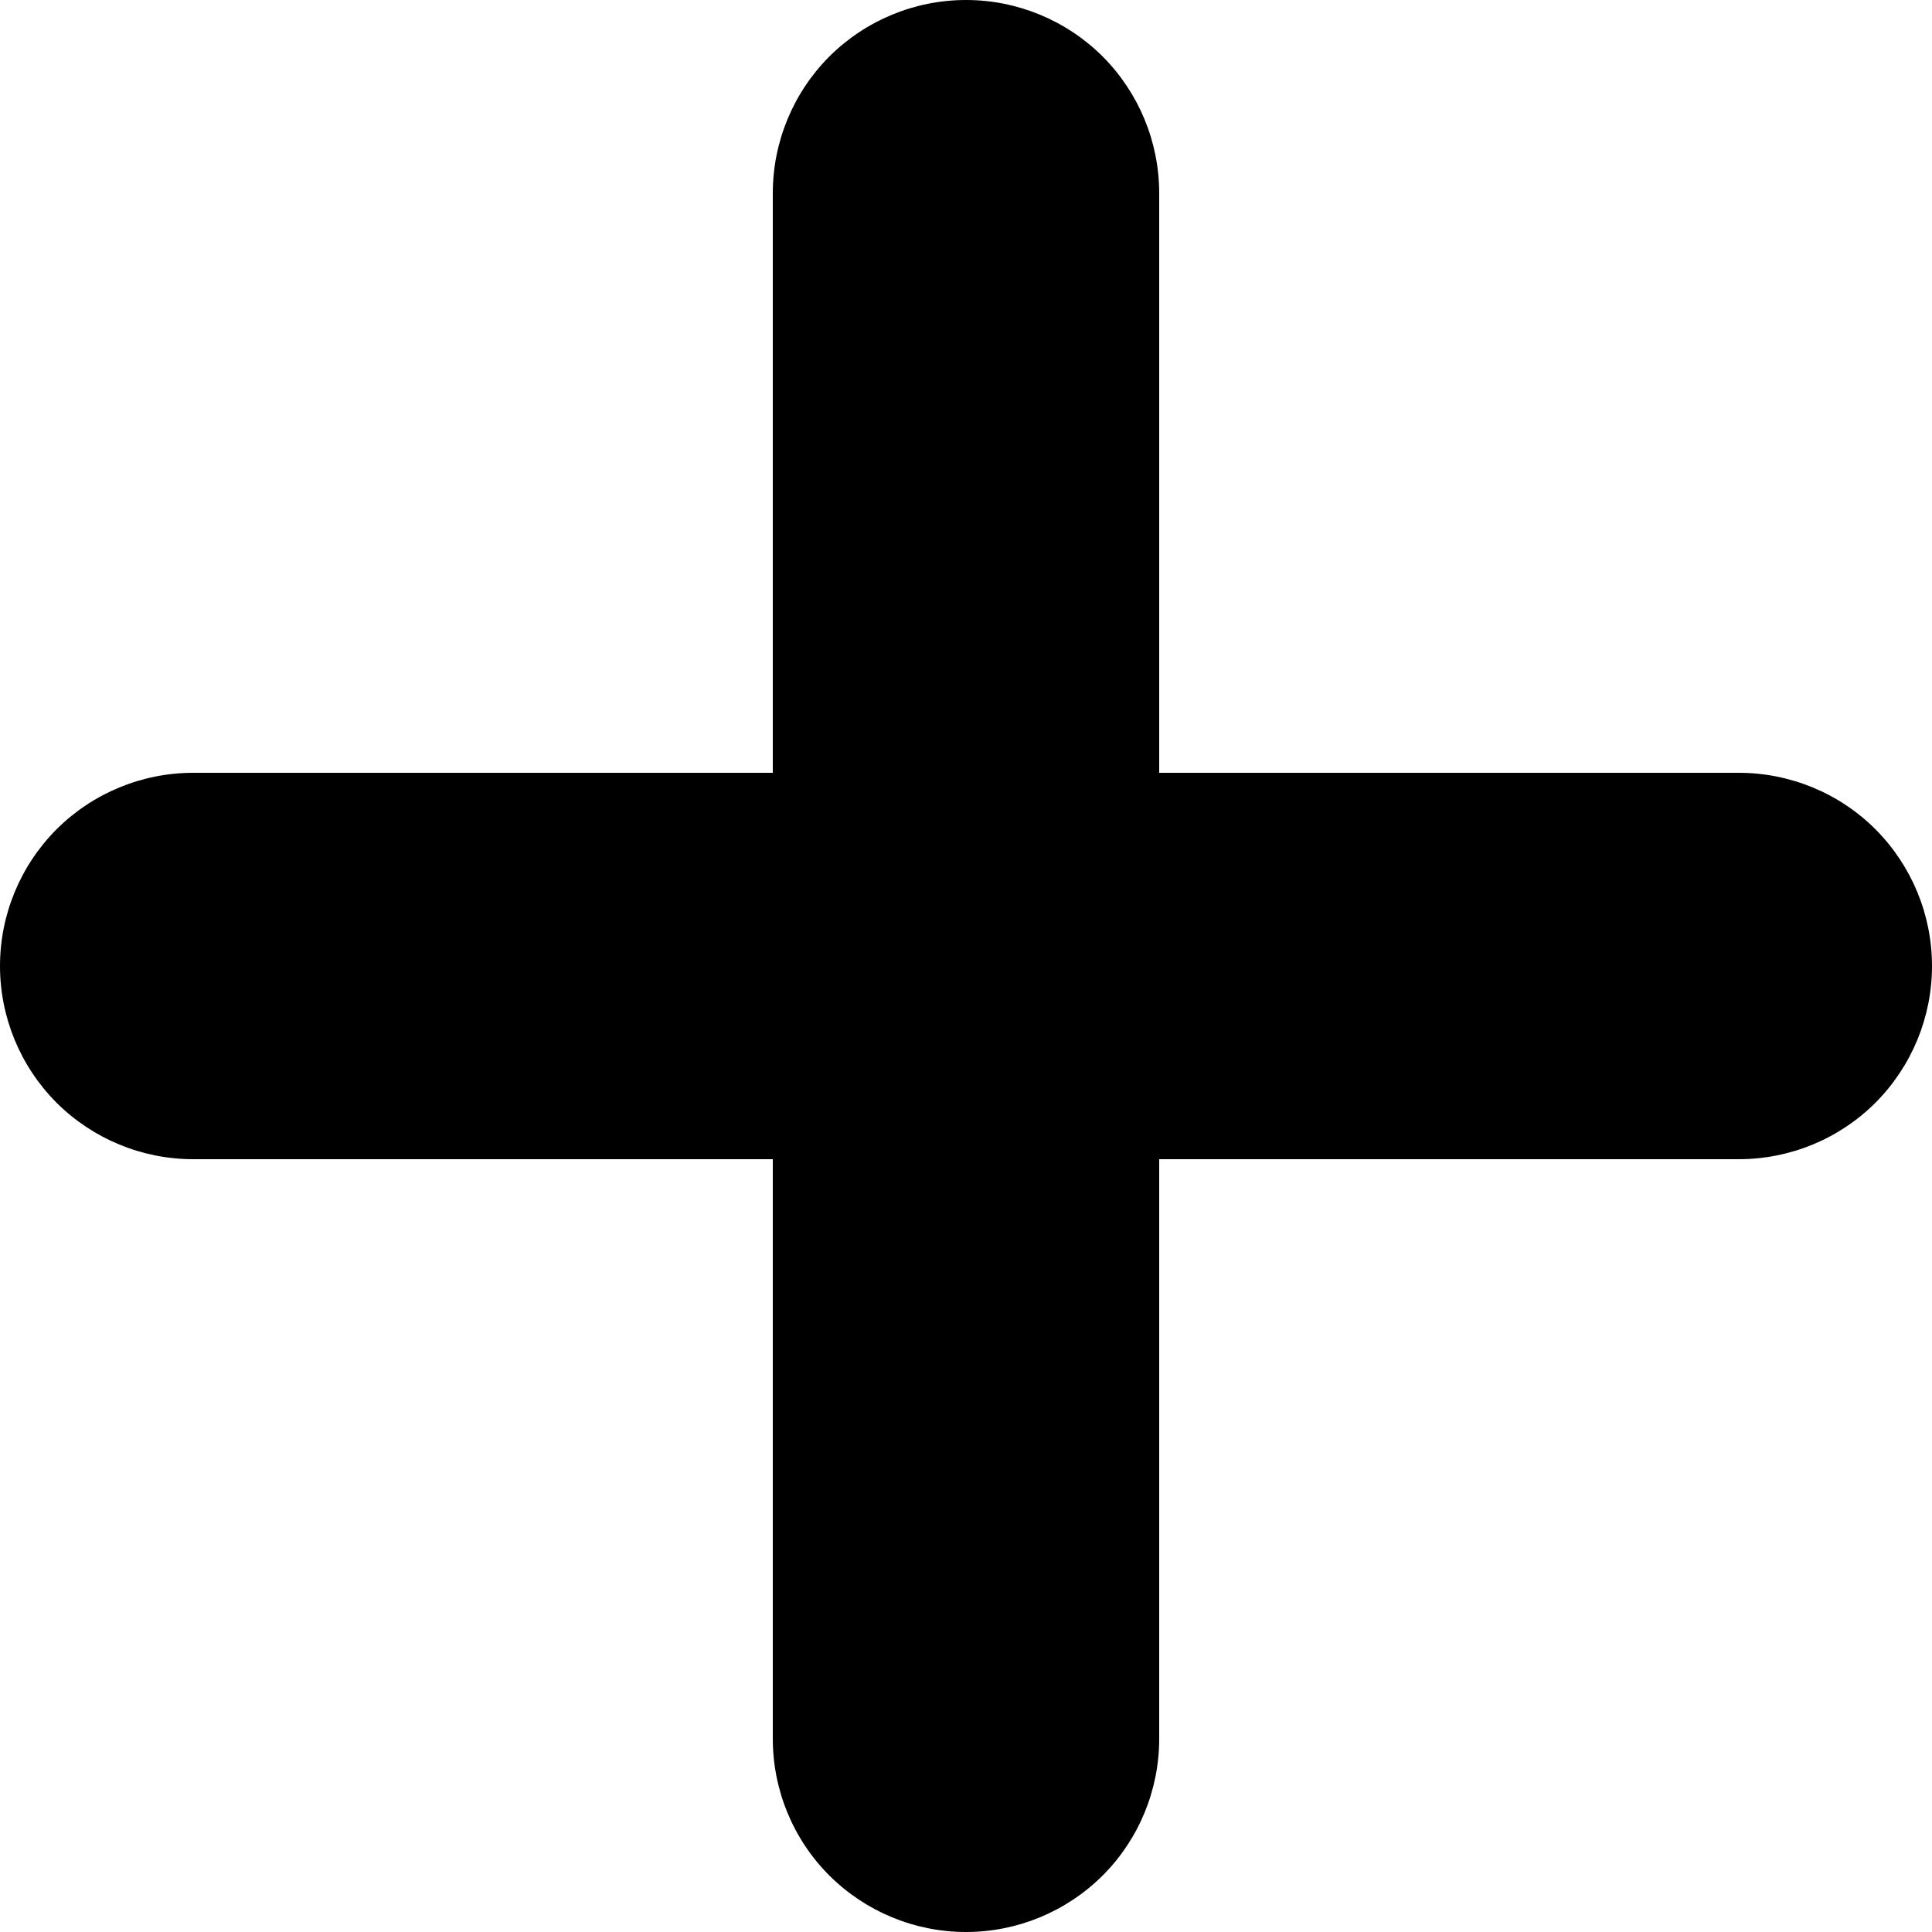
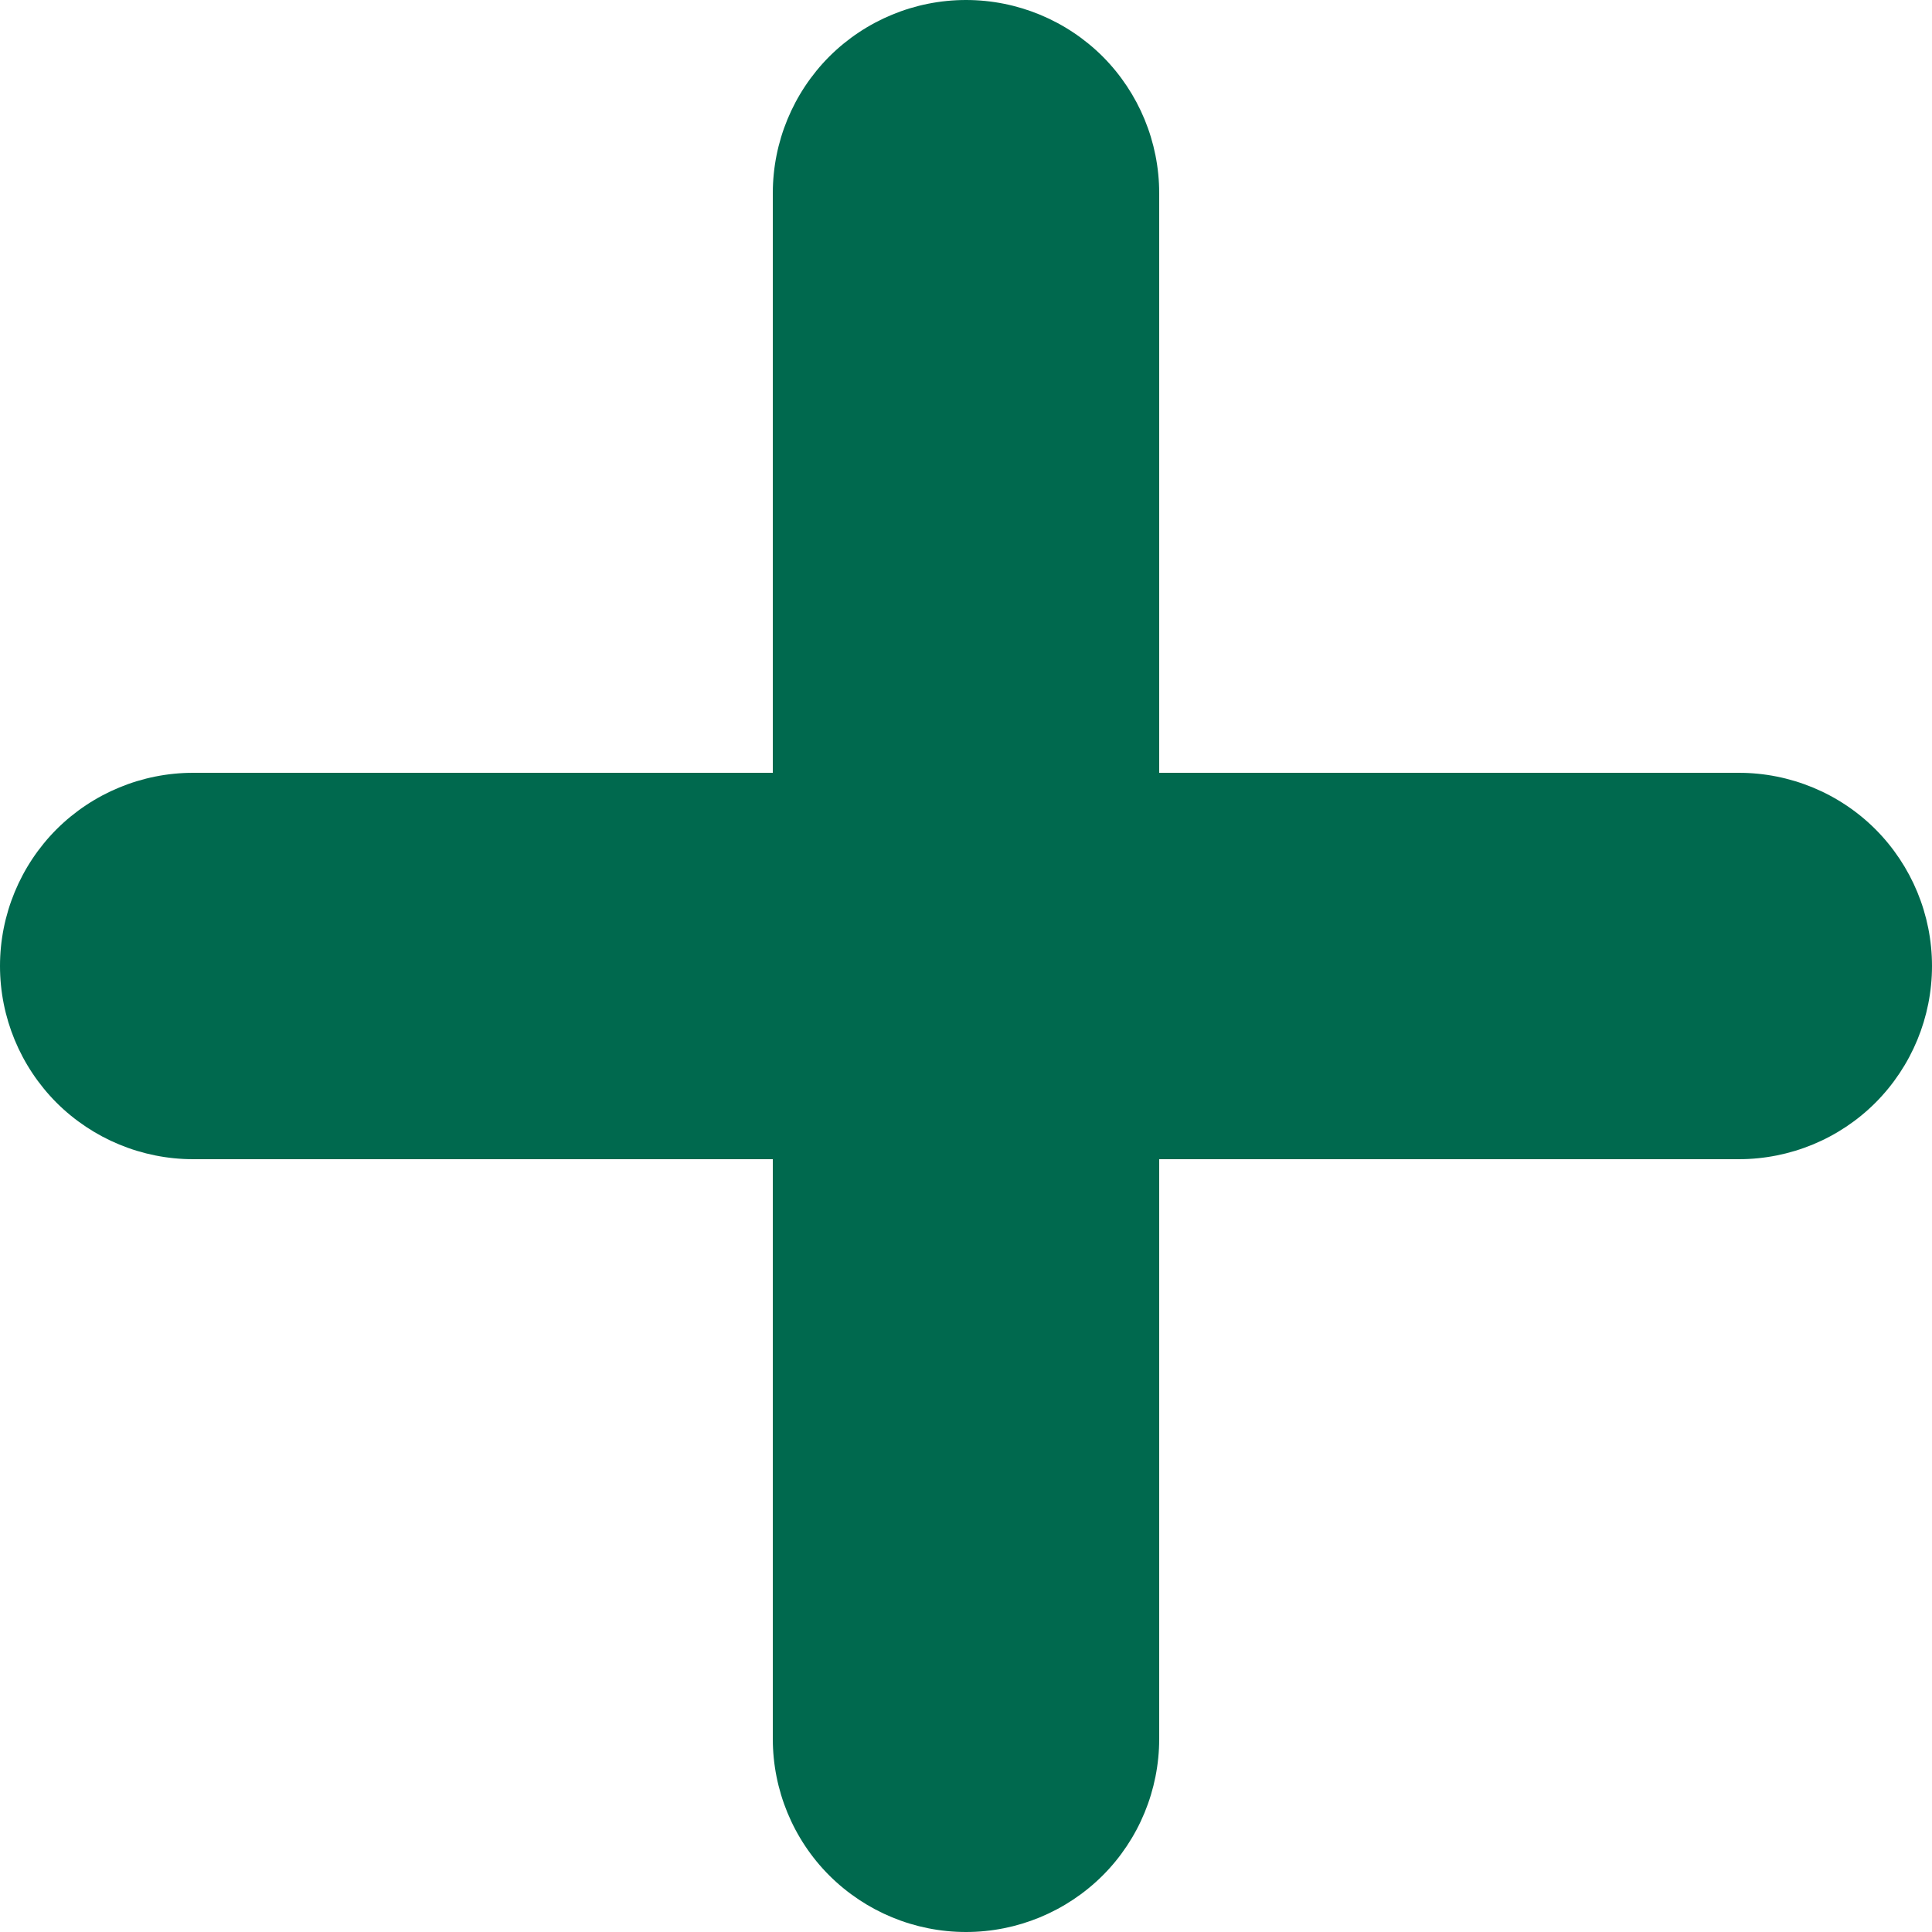
<svg xmlns="http://www.w3.org/2000/svg" width="12" height="12" viewBox="0 0 12 12" fill="none">
-   <path fill-rule="evenodd" clip-rule="evenodd" d="M6 0C6.318 0 6.623 0.126 6.849 0.351C7.074 0.577 7.2 0.882 7.2 1.2V4.8H10.8C11.118 4.8 11.424 4.926 11.649 5.151C11.874 5.377 12 5.682 12 6C12 6.318 11.874 6.623 11.649 6.849C11.424 7.074 11.118 7.2 10.8 7.2H7.2V10.8C7.2 11.118 7.074 11.424 6.849 11.649C6.623 11.874 6.318 12 6 12C5.682 12 5.377 11.874 5.151 11.649C4.926 11.424 4.8 11.118 4.8 10.8V7.2H1.2C0.882 7.2 0.577 7.074 0.351 6.849C0.126 6.623 0 6.318 0 6C0 5.682 0.126 5.377 0.351 5.151C0.577 4.926 0.882 4.8 1.2 4.8H4.8V1.2C4.8 0.882 4.926 0.577 5.151 0.351C5.377 0.126 5.682 0 6 0V0Z" fill="#000000" />
+   <path fill-rule="evenodd" clip-rule="evenodd" d="M6 0C6.318 0 6.623 0.126 6.849 0.351C7.074 0.577 7.2 0.882 7.2 1.2V4.8H10.8C11.118 4.8 11.424 4.926 11.649 5.151C11.874 5.377 12 5.682 12 6C12 6.318 11.874 6.623 11.649 6.849C11.424 7.074 11.118 7.2 10.8 7.2H7.2V10.8C7.2 11.118 7.074 11.424 6.849 11.649C6.623 11.874 6.318 12 6 12C5.682 12 5.377 11.874 5.151 11.649C4.926 11.424 4.8 11.118 4.8 10.8V7.2H1.2C0.882 7.2 0.577 7.074 0.351 6.849C0.126 6.623 0 6.318 0 6C0 5.682 0.126 5.377 0.351 5.151C0.577 4.926 0.882 4.8 1.2 4.8H4.8V1.2C4.8 0.882 4.926 0.577 5.151 0.351C5.377 0.126 5.682 0 6 0V0Z" fill="#00694E" />
</svg>
